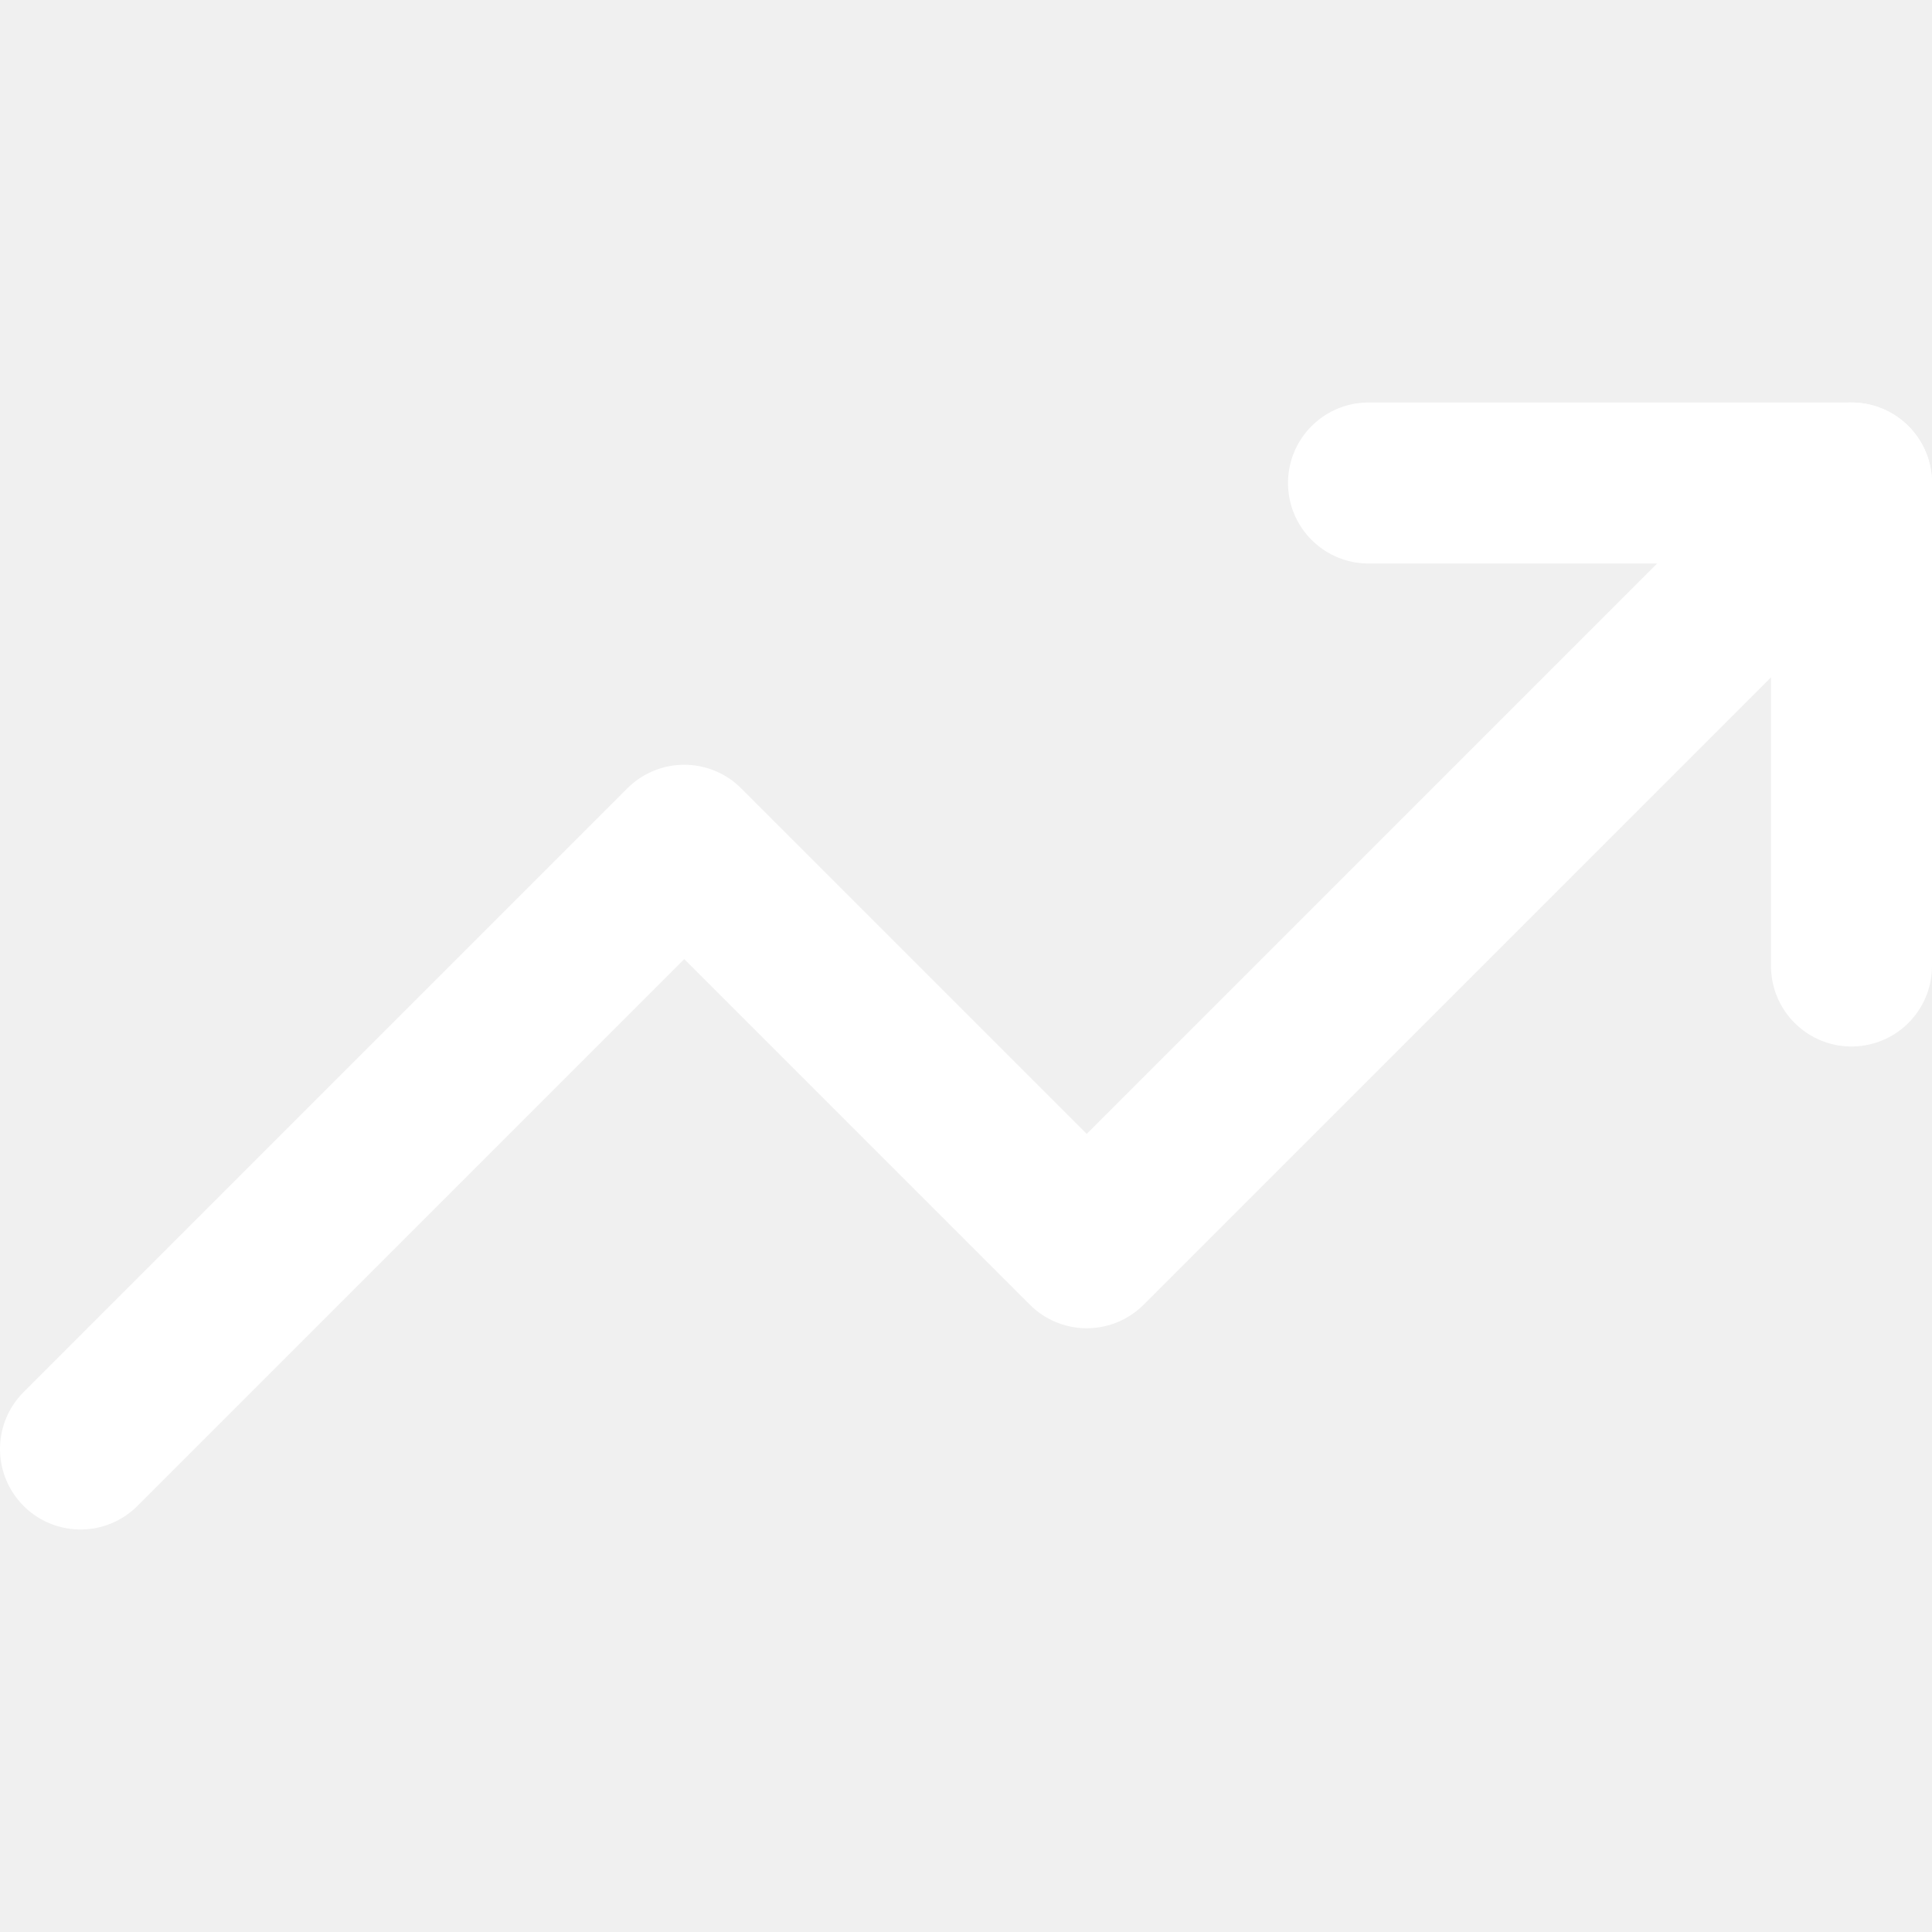
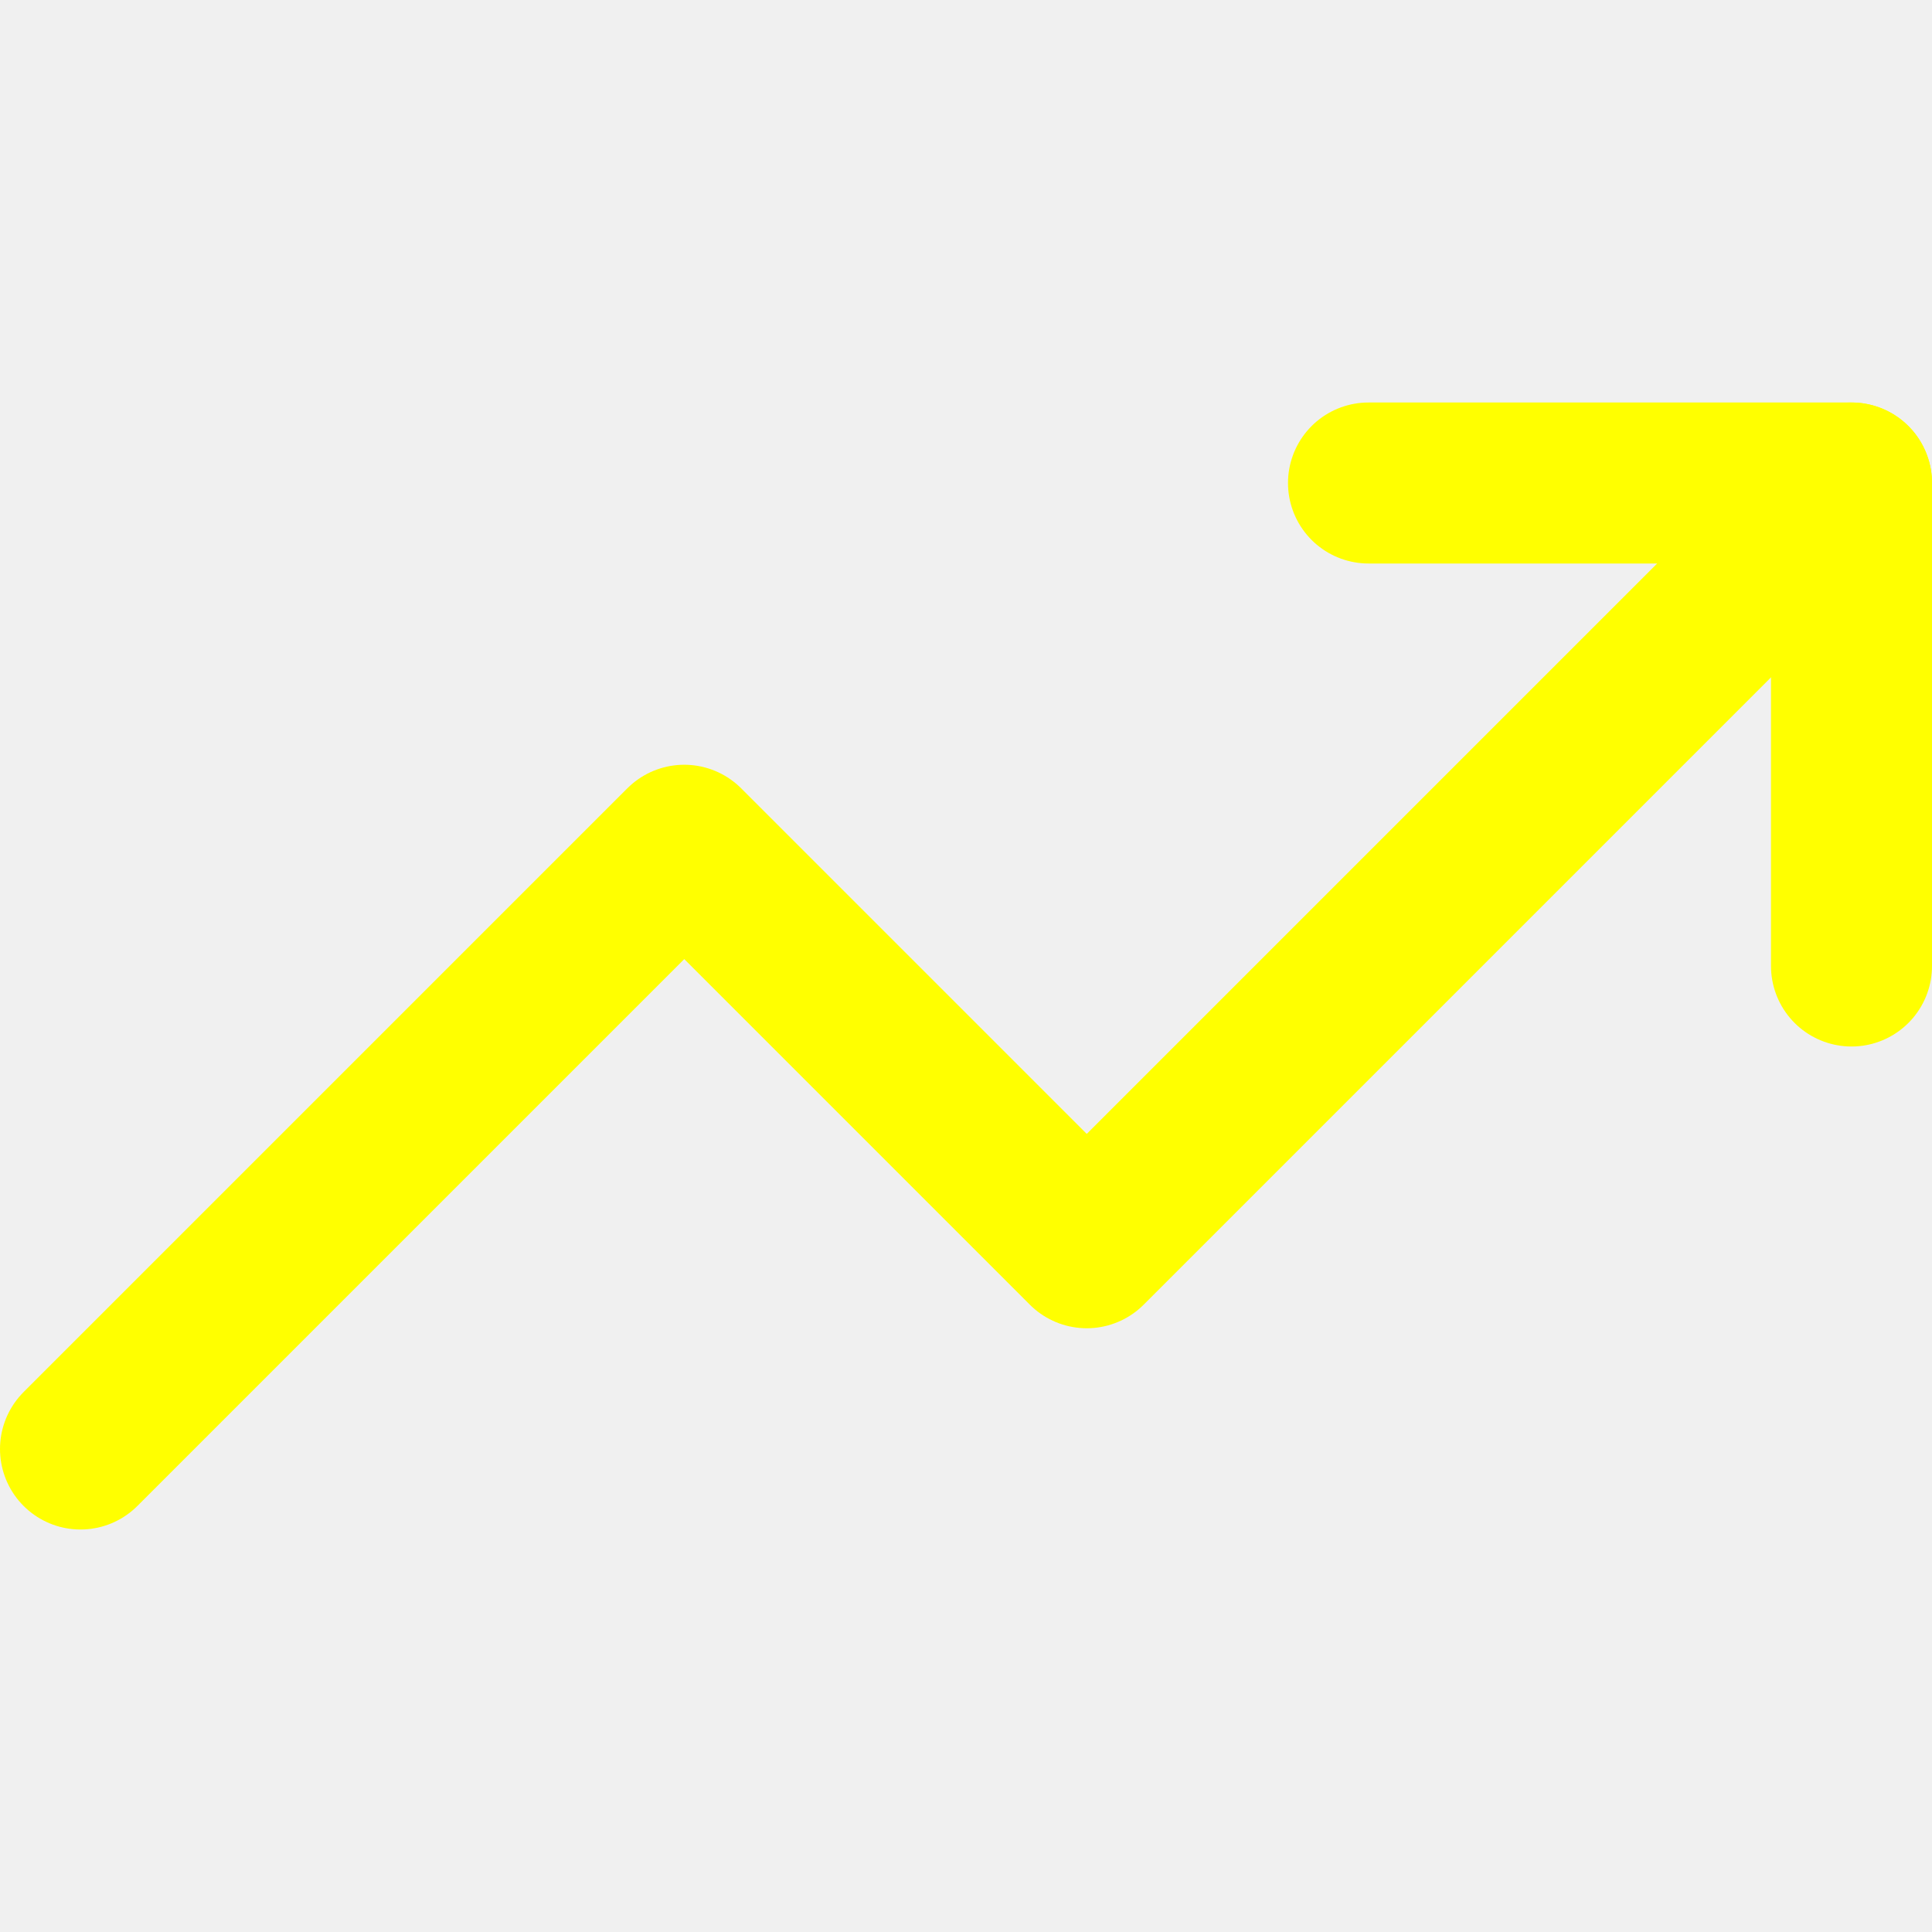
- <svg xmlns="http://www.w3.org/2000/svg" width="20" height="20" viewBox="0 0 24 24" fill="none" stroke="white" stroke-width="2" stroke-linecap="round" stroke-linejoin="round" class="feather feather-trending-up">
+ <svg xmlns="http://www.w3.org/2000/svg" width="20" height="20" viewBox="0 0 24 24" fill="none" stroke="yellow" stroke-width="2" stroke-linecap="round" stroke-linejoin="round" class="feather feather-trending-up">
  <polyline points="23 6 13.5 15.5 8.5 10.5 1 18" />
  <polyline points="17 6 23 6 23 12" />
</svg>
